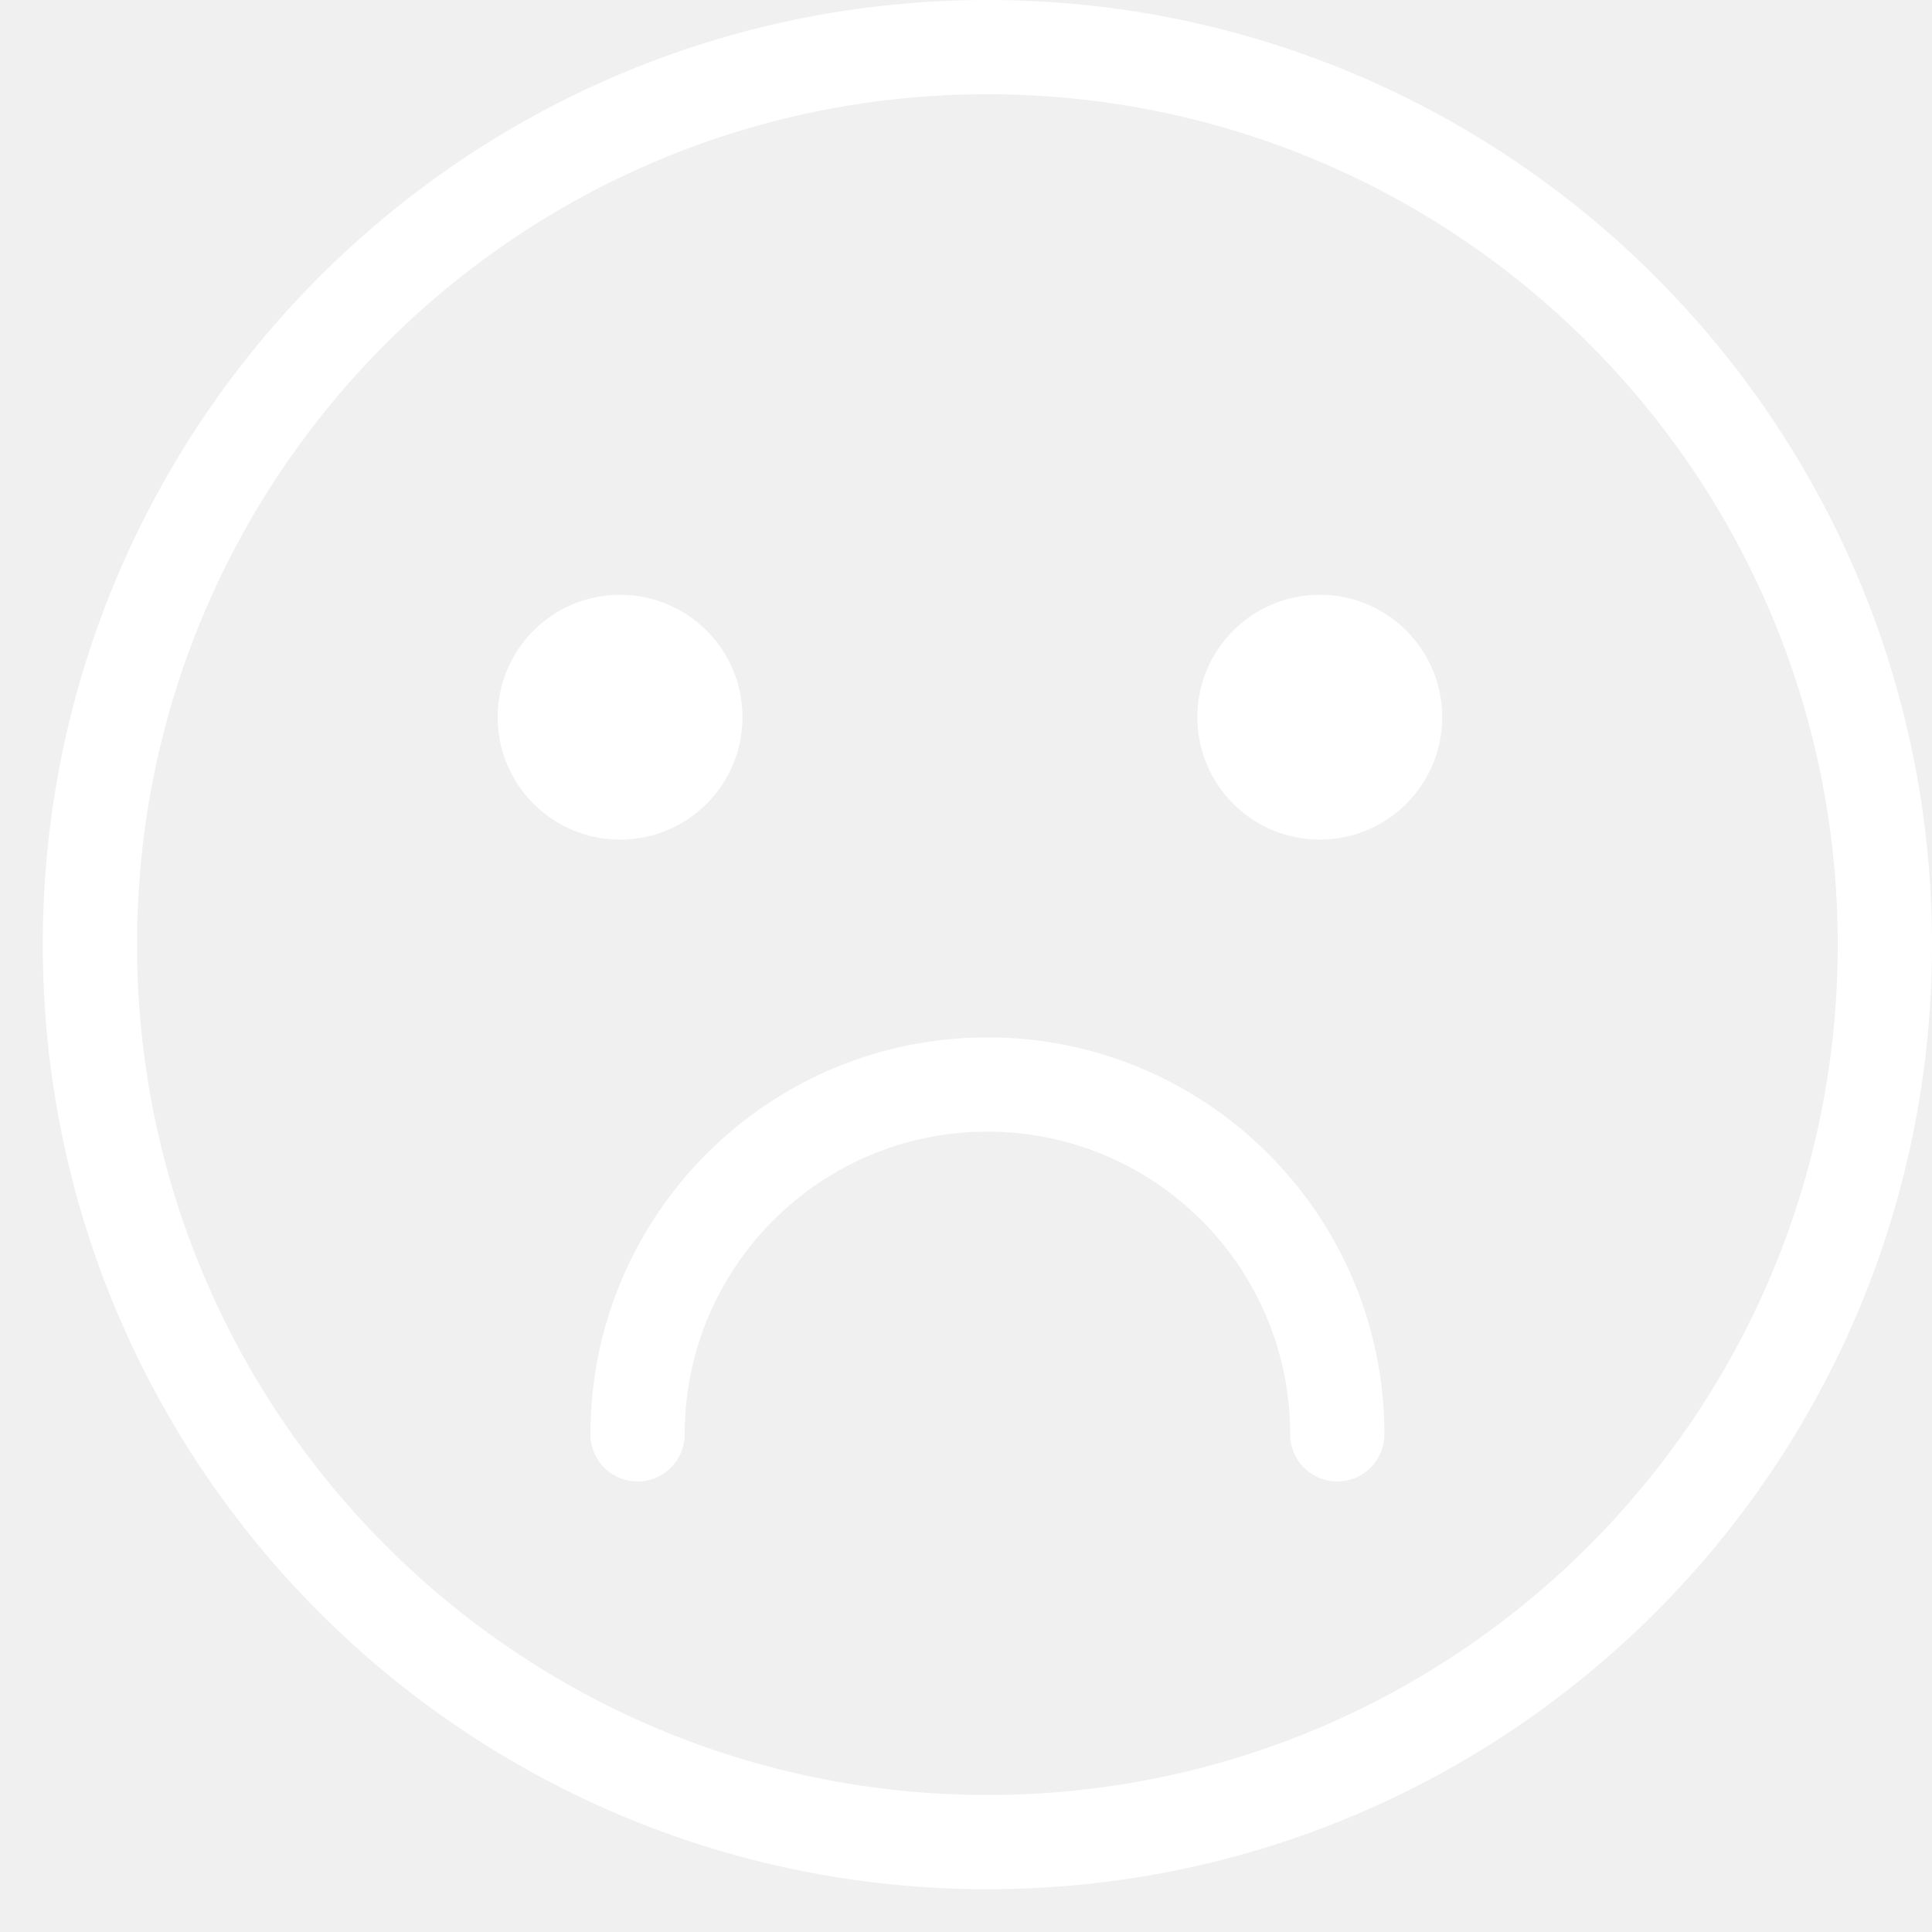
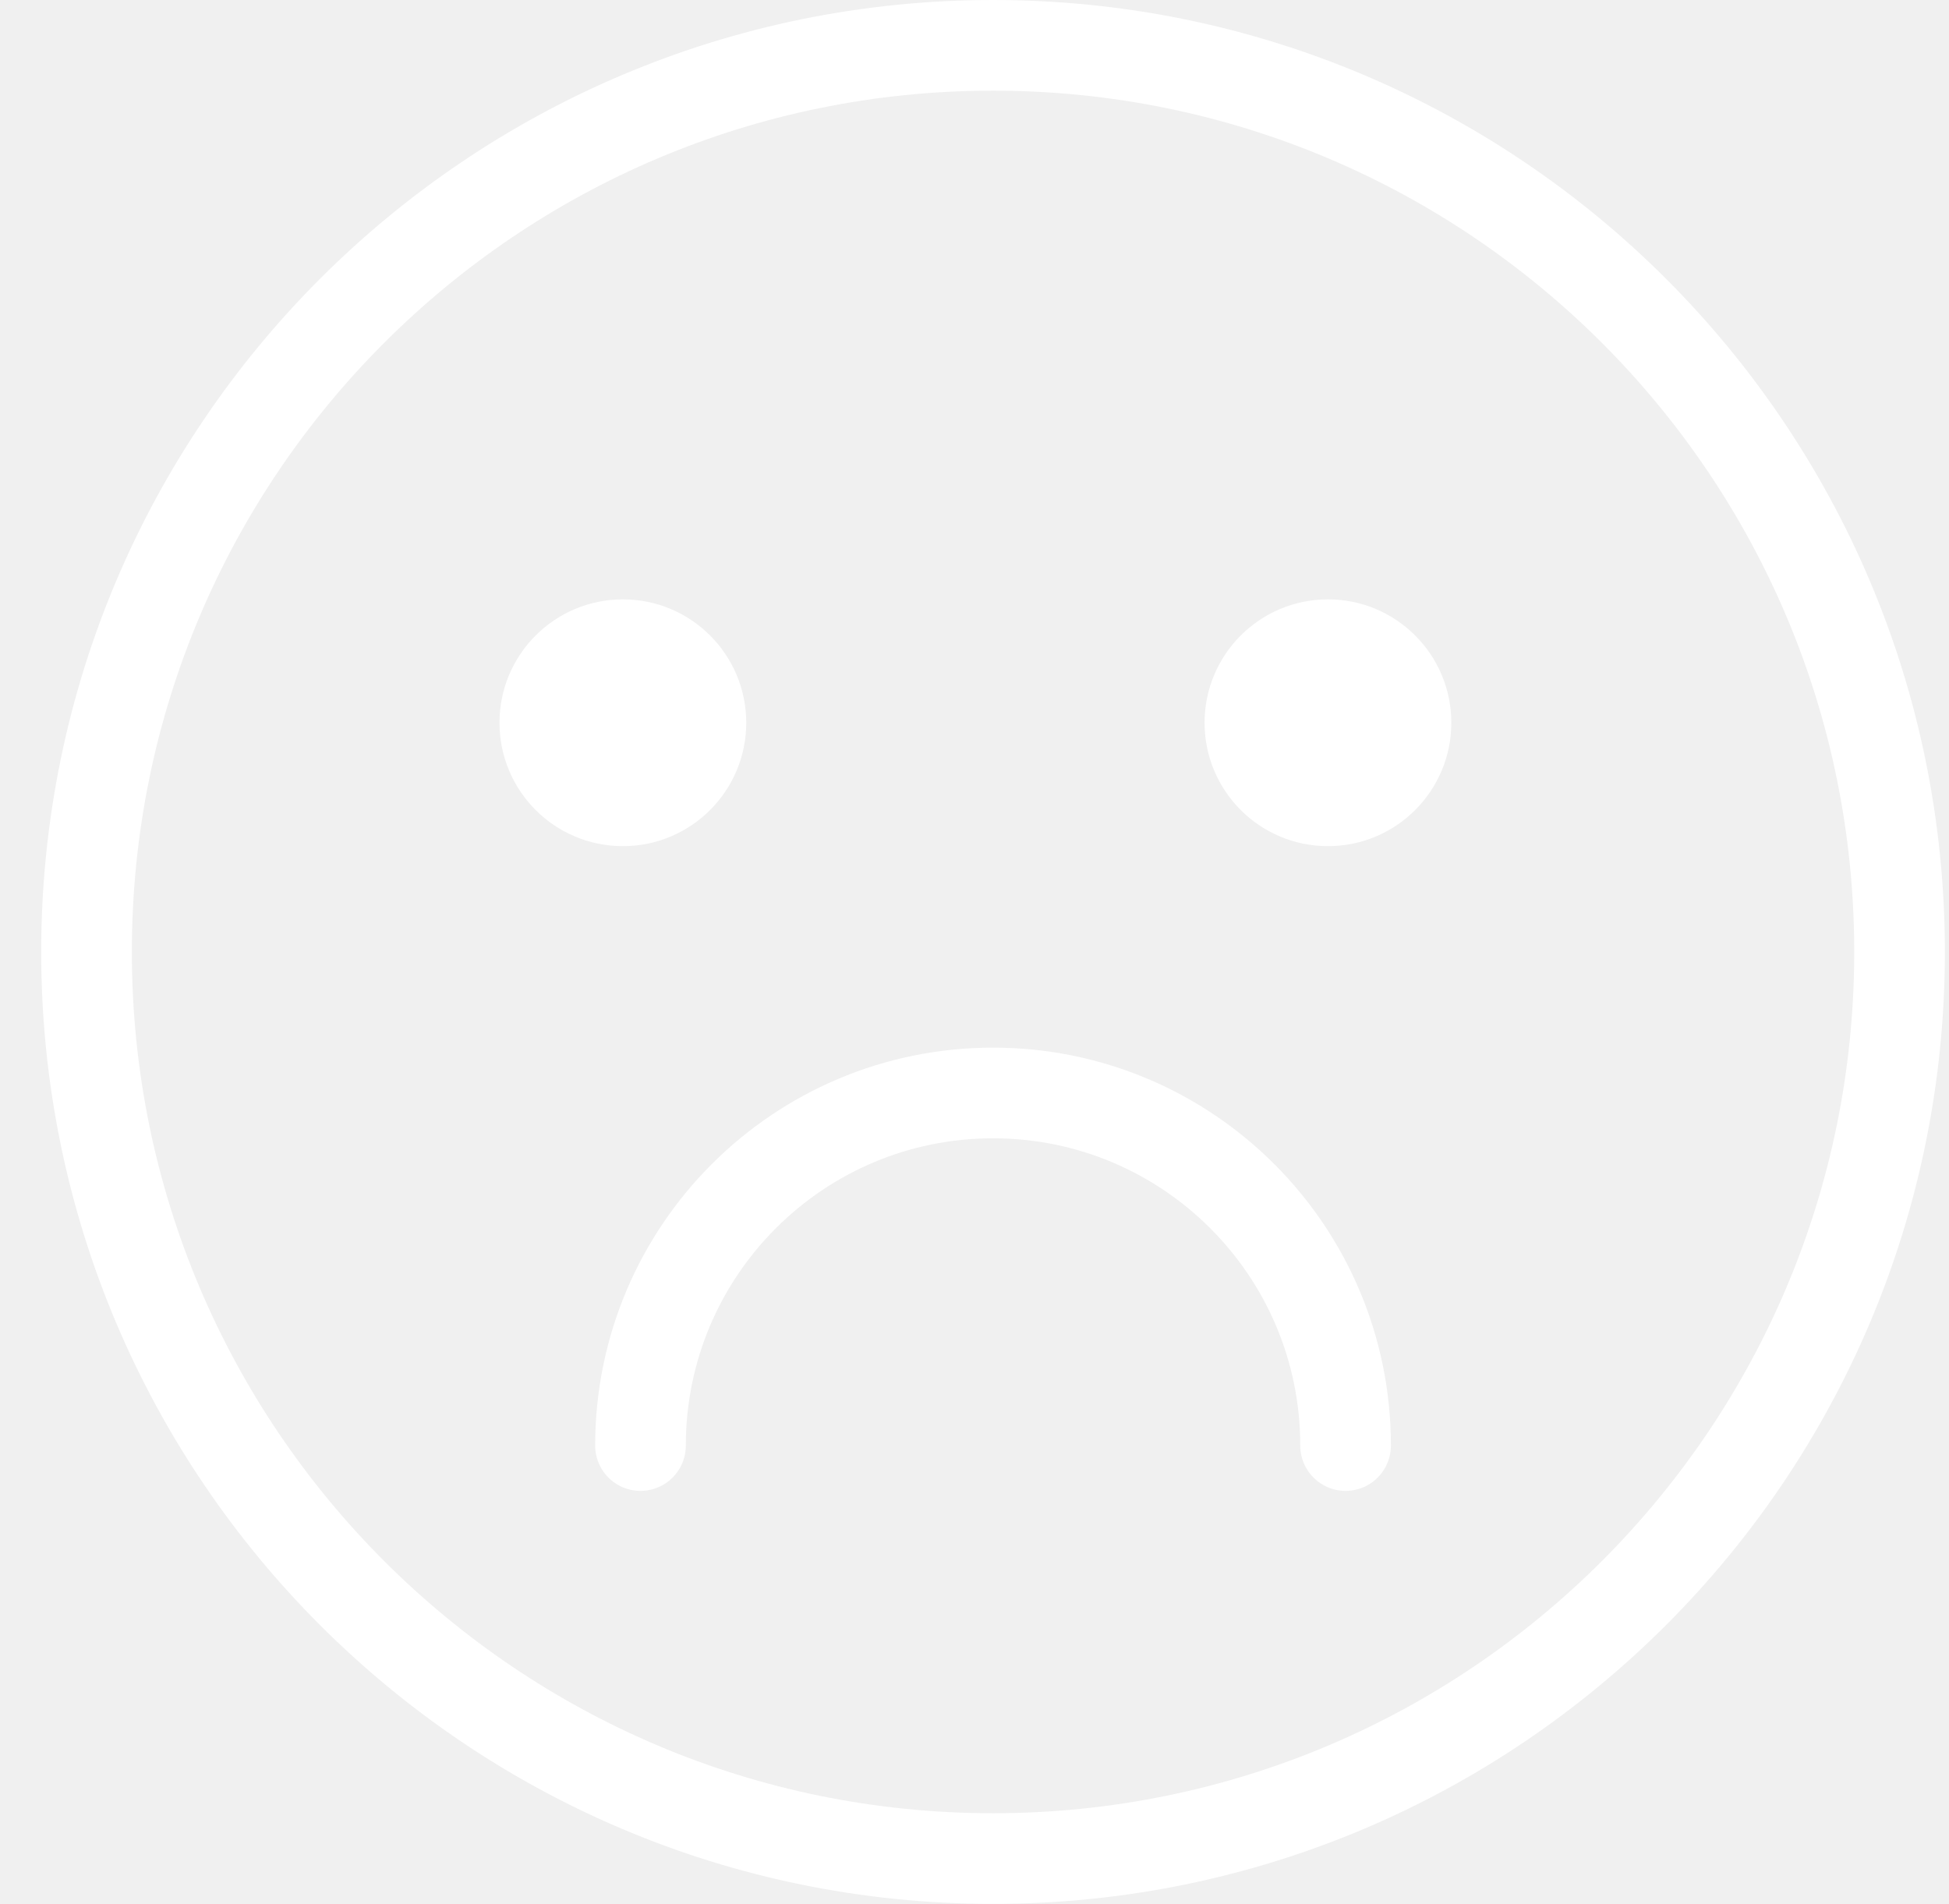
- <svg xmlns="http://www.w3.org/2000/svg" width="41" height="41" viewBox="0 0 41 41" fill="none">
-   <path d="M13.53 30.439C13.53 26.339 16.854 23.015 20.954 23.015C25.055 23.015 28.379 26.339 28.379 30.439" stroke="white" stroke-width="2" stroke-linecap="round" />
-   <circle cx="20.954" cy="20.046" r="19.046" stroke="white" stroke-width="2" />
-   <circle cx="13.159" cy="15.22" r="2.598" fill="white" />
-   <circle cx="28.008" cy="15.22" r="2.598" fill="white" />
+ <svg xmlns="http://www.w3.org/2000/svg" width="43" height="42" viewBox="0 0 43 42" fill="none">
+   <path d="M14.131 31.889C14.131 27.593 17.614 24.111 21.909 24.111C26.205 24.111 29.687 27.593 29.687 31.889" stroke="white" stroke-width="2" stroke-linecap="round" />
+   <circle cx="21.909" cy="21" r="20" stroke="white" stroke-width="2" />
+   <circle cx="13.742" cy="15.944" r="2.722" fill="white" />
+   <circle cx="29.298" cy="15.944" r="2.722" fill="white" />
</svg>
